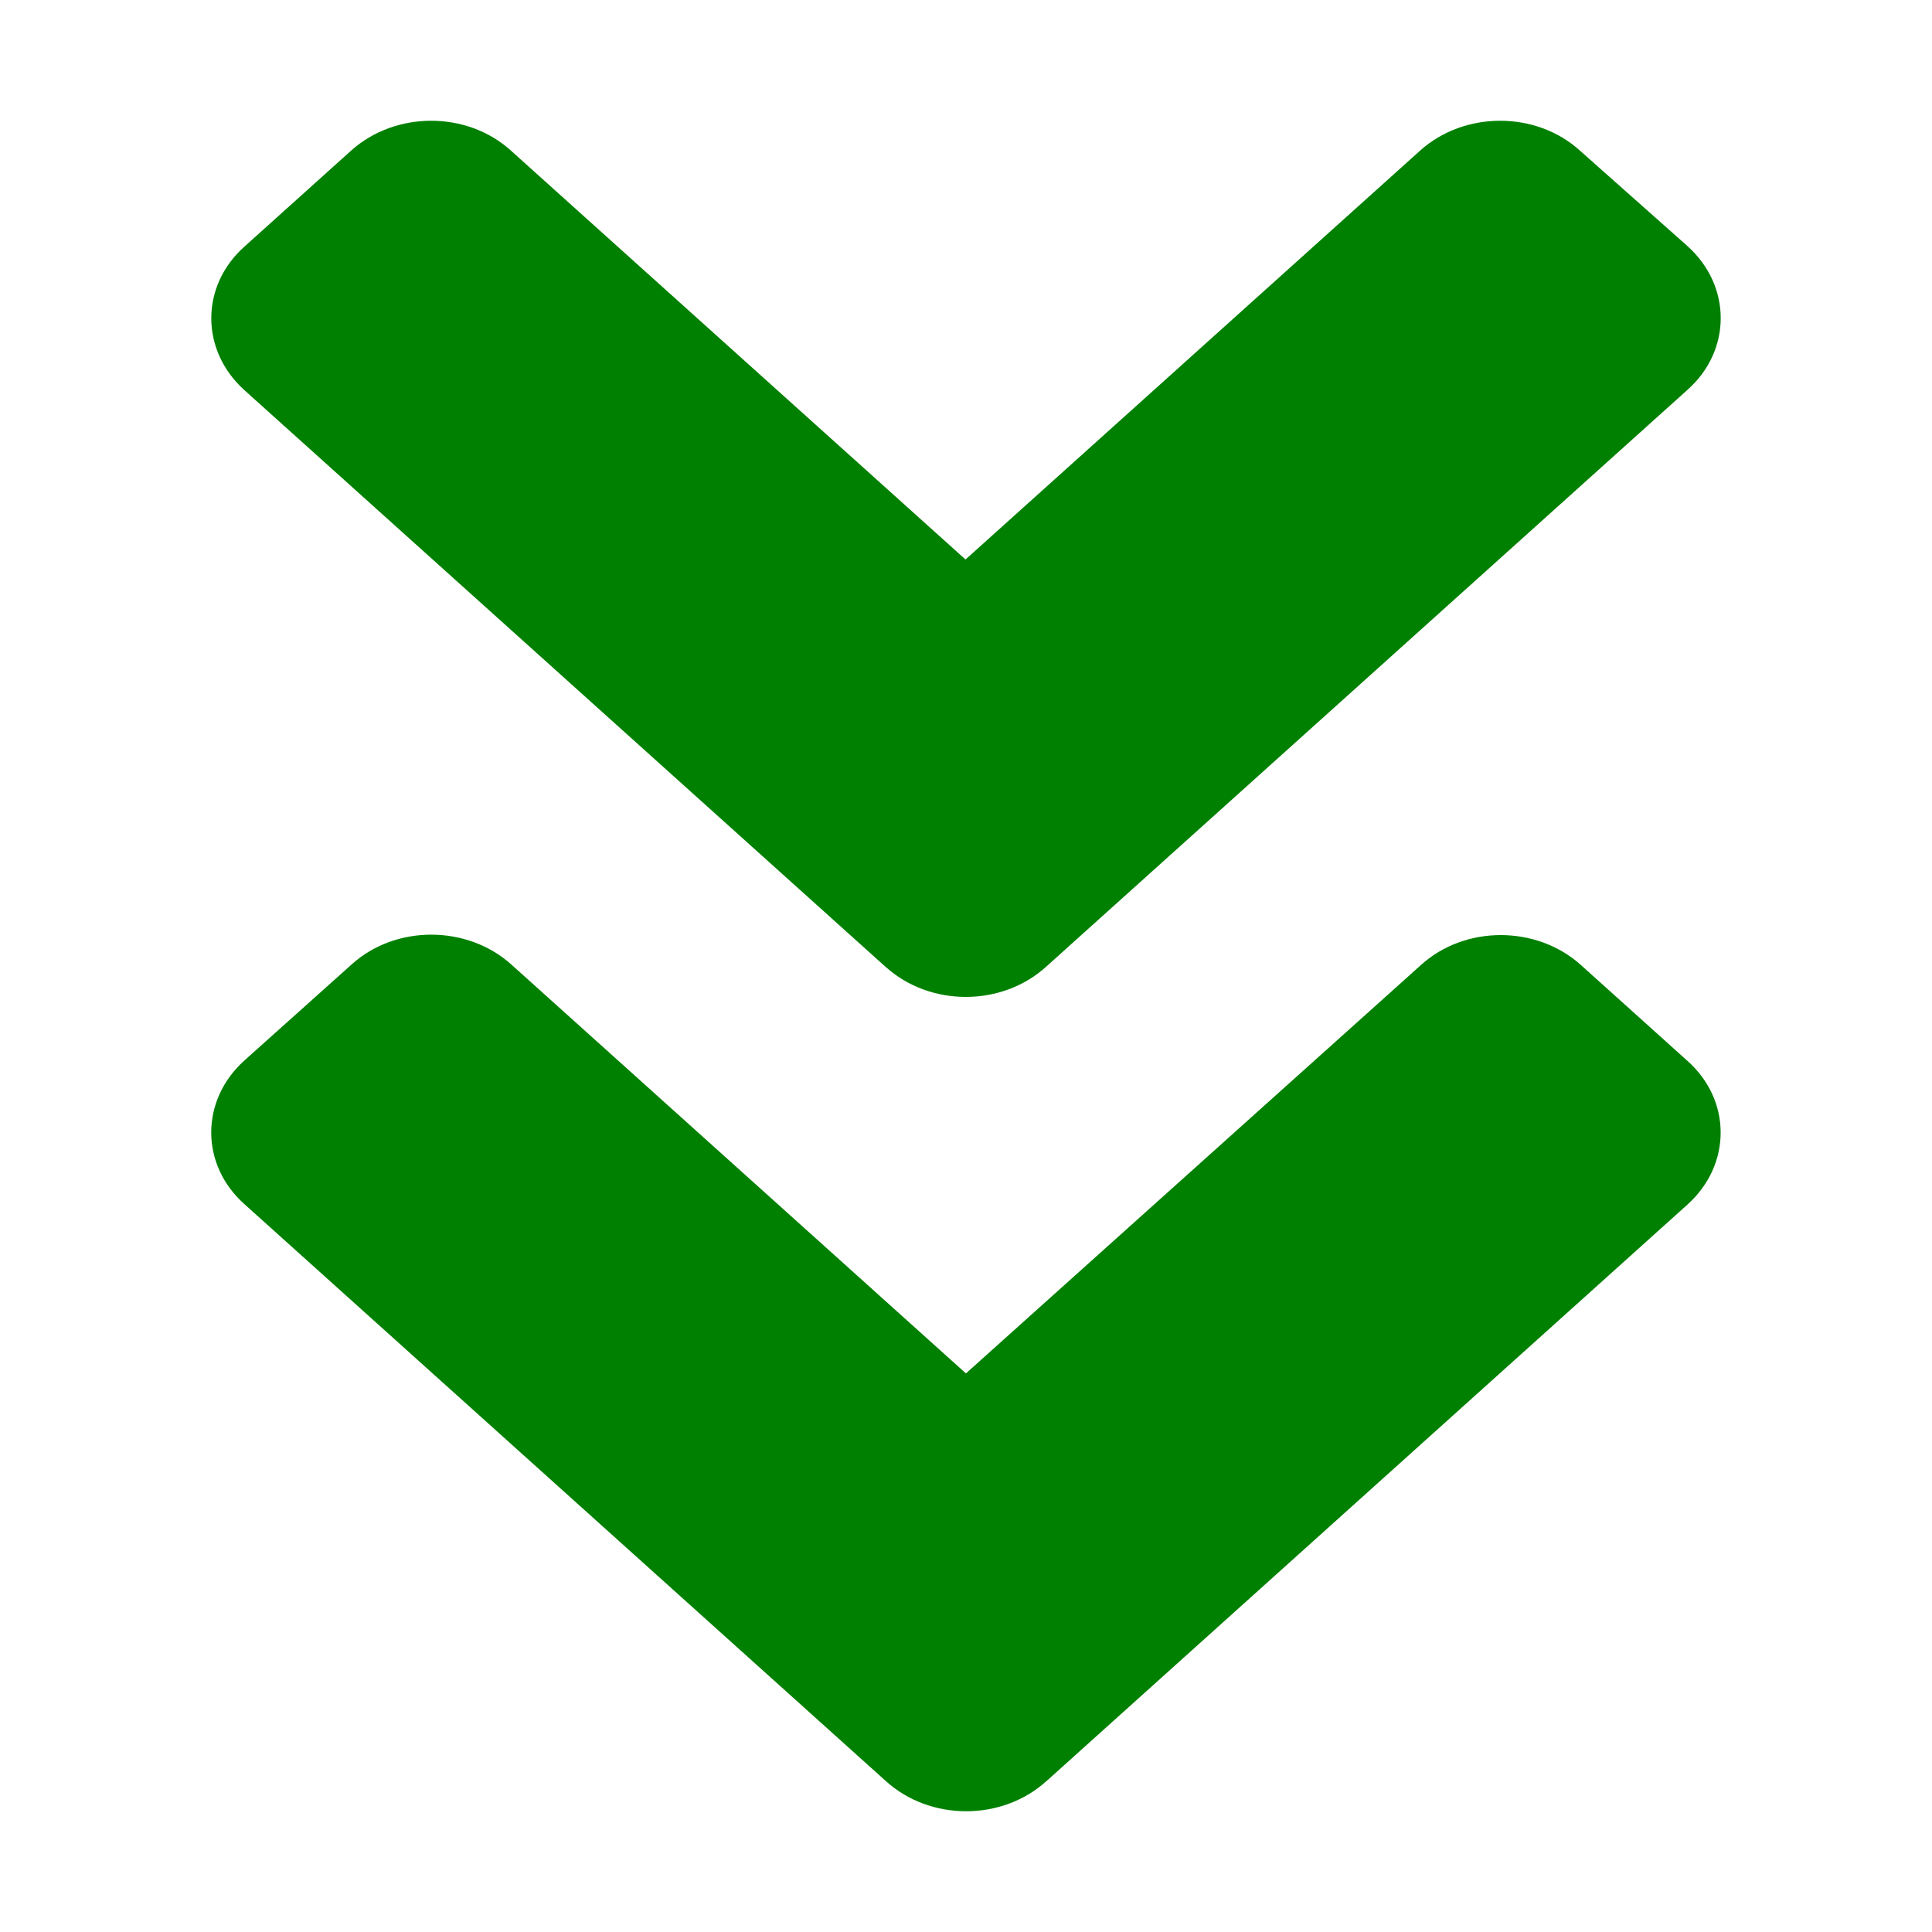
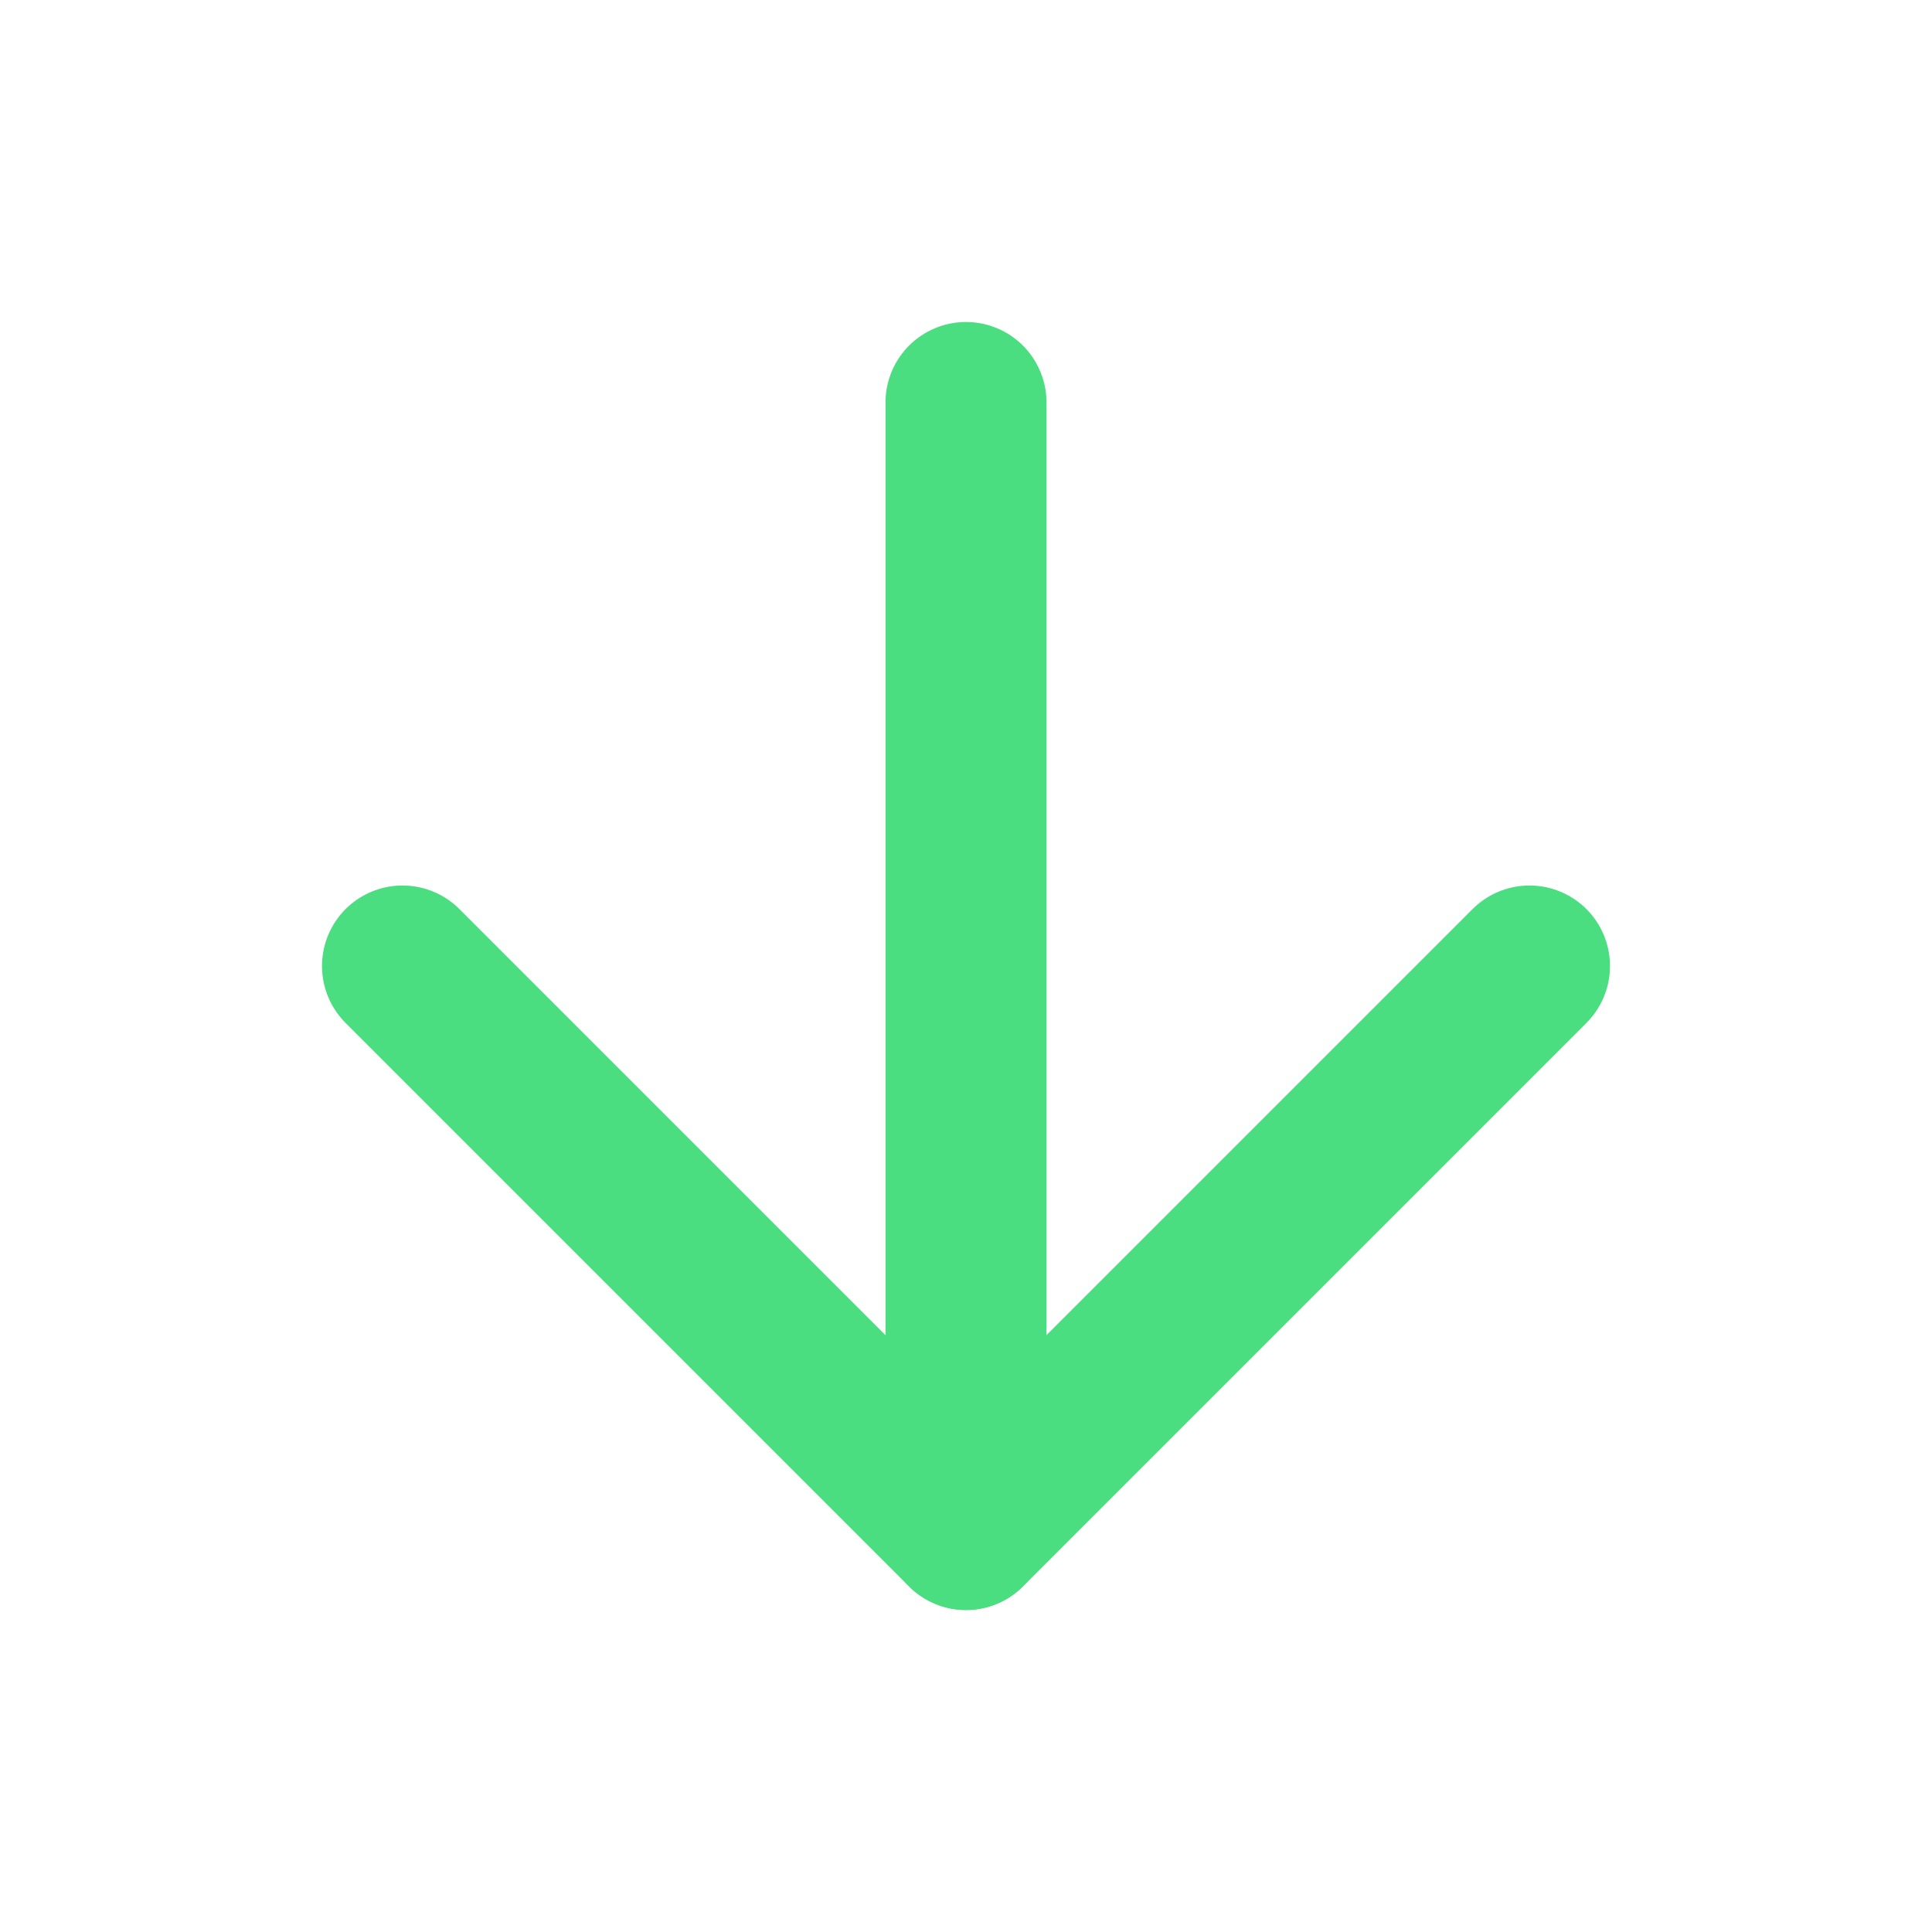
- <svg xmlns="http://www.w3.org/2000/svg" height="32" viewBox="0 0 32 32" width="32">
-   <path d="m14.672 16.018-10.622-9.554c-.734-.66-.734-1.728 0-2.381l1.765-1.588c.734-.66 1.921-.66 2.648 0l7.529 6.772 7.529-6.772c.734-.66 1.921-.66 2.648 0l1.781 1.581c.734.66.734 1.728 0 2.381l-10.622 9.554c-.734.667-1.921.667-2.655.007zm2.655 13.488 10.622-9.554c.734-.66.734-1.728 0-2.381l-1.765-1.588c-.734-.66-1.921-.66-2.648 0l-7.537 6.765-7.529-6.772c-.734-.66-1.921-.66-2.648 0l-1.773 1.588c-.734.66-.734 1.728 0 2.381l10.622 9.554c.734.667 1.921.667 2.655.007z" fill="#008000" stroke-width=".074" />
+ <svg xmlns="http://www.w3.org/2000/svg" width="24" height="24" viewBox="0 0 24 24" fill="none" stroke="#4ade80" stroke-width="2" stroke-linecap="round" stroke-linejoin="round">
+   <path d="M12 5v14" />
+   <path d="m19 12-7 7-7-7" />
</svg>
